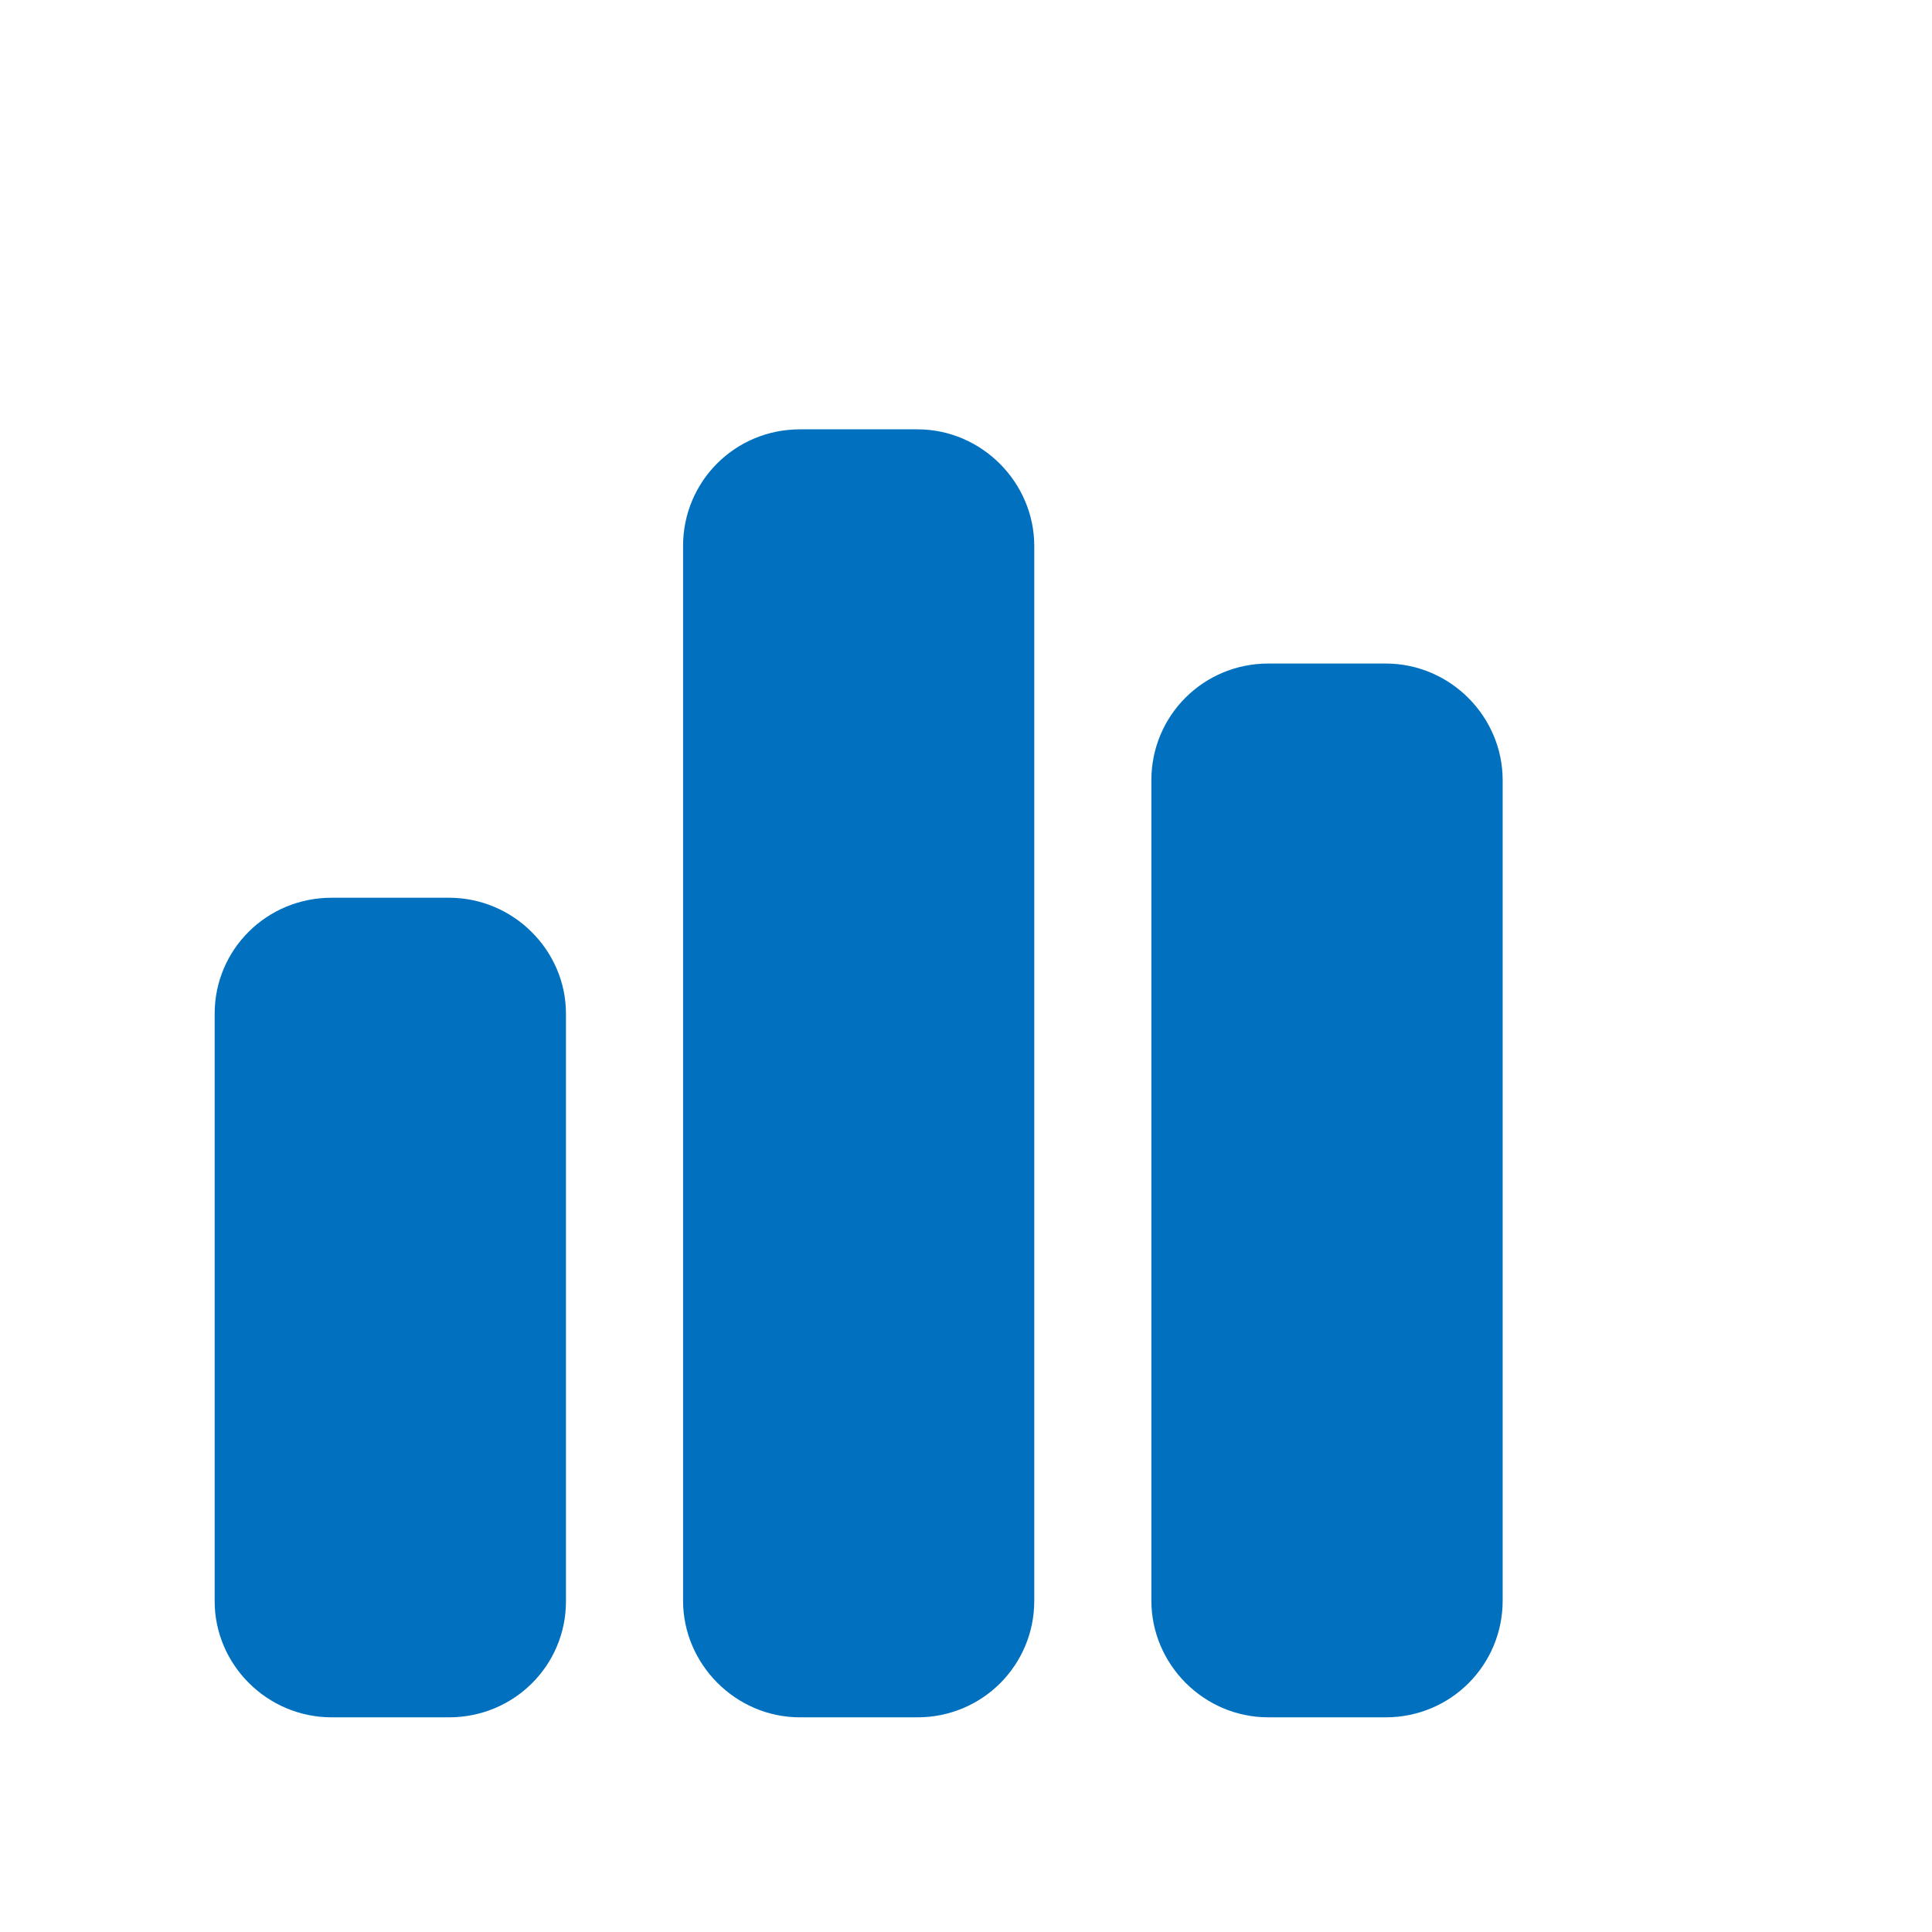
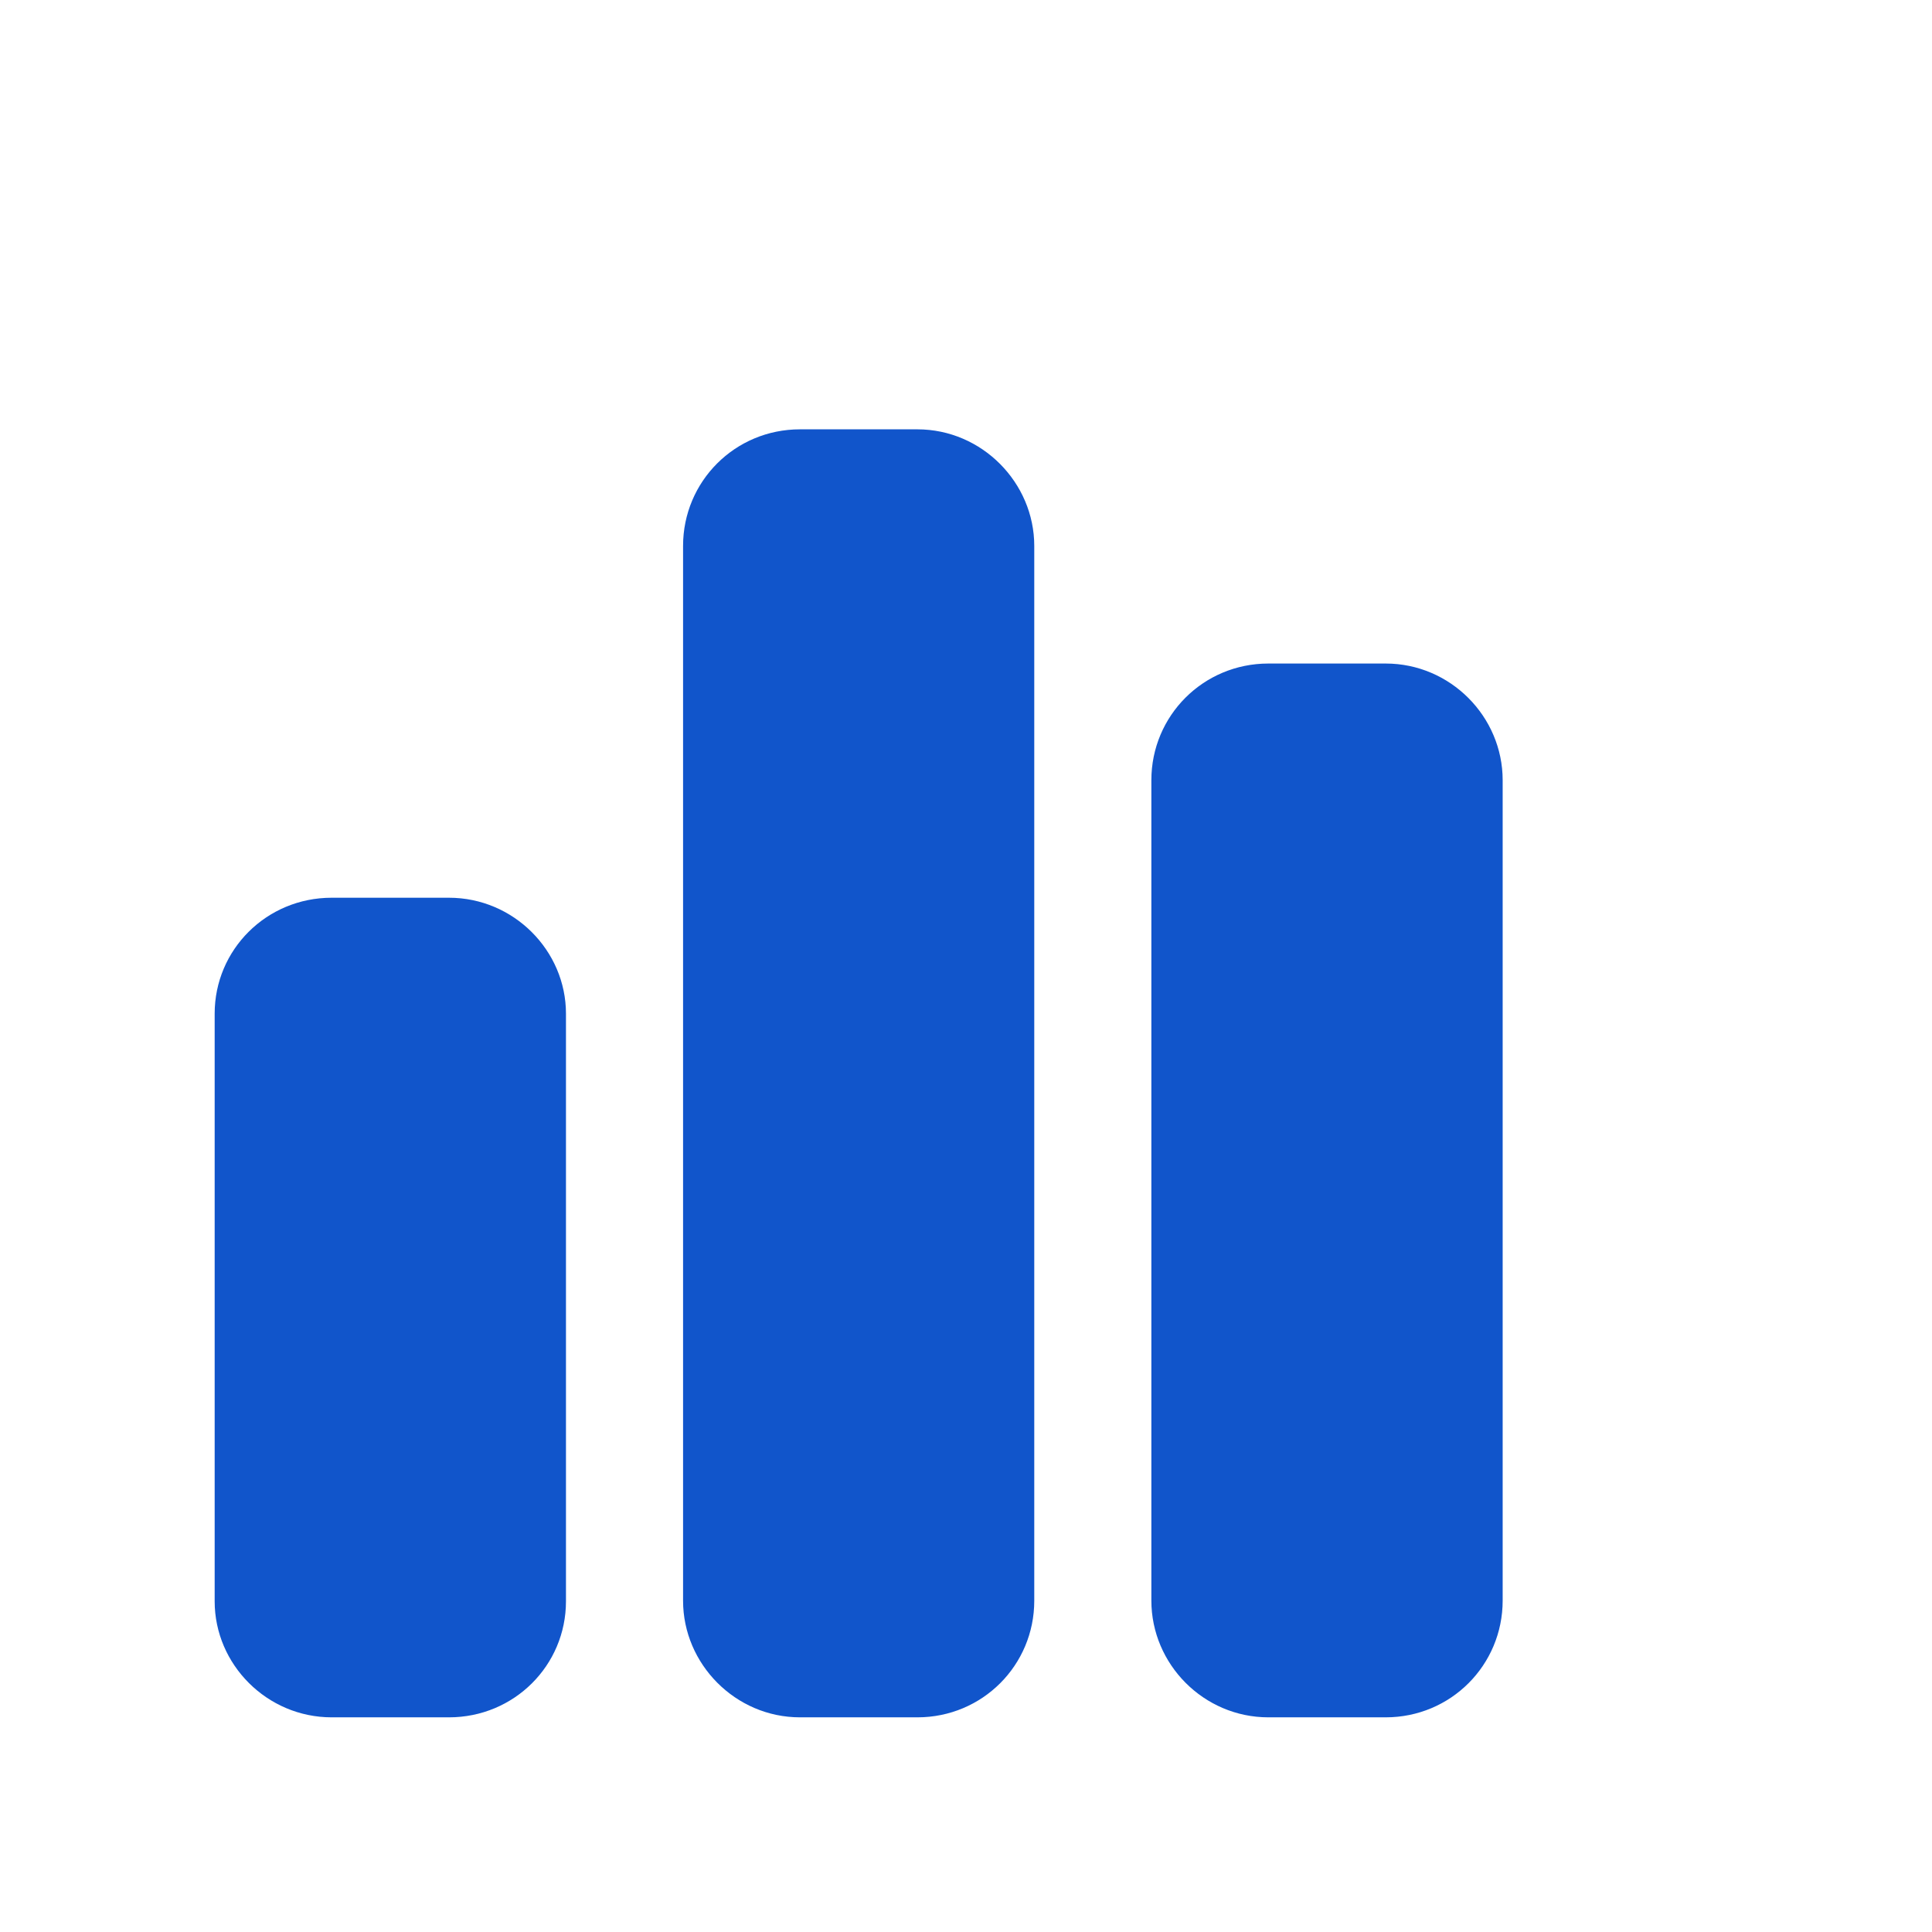
<svg xmlns="http://www.w3.org/2000/svg" height="18" width="18" viewBox="0 0 18 14" role="img">
-   <path fill-rule="evenodd" clip-rule="evenodd" d="M14 12.912C14 13.513 13.517 14 12.91 14L11.817 14C11.215 14 10.727 13.506 10.727 12.912L10.727 5.269C10.727 4.669 11.21 4.182 11.817 4.182L12.91 4.182C13.512 4.182 14 4.676 14 5.269L14 12.912ZM9.636 12.914C9.636 13.514 9.153 14 8.547 14L7.453 14C6.852 14 6.364 13.503 6.364 12.914L6.364 3.086C6.364 2.486 6.847 2 7.453 2L8.547 2C9.148 2 9.636 2.497 9.636 3.086L9.636 12.914ZM5.273 12.919C5.273 13.516 4.79 14 4.183 14L3.09 14C2.488 14 2 13.508 2 12.919L2 7.444C2 6.848 2.483 6.364 3.09 6.364L4.183 6.364C4.785 6.364 5.273 6.856 5.273 7.444L5.273 12.919Z" fill="#0070BF">
+   <path fill-rule="evenodd" clip-rule="evenodd" d="M14 12.912C14 13.513 13.517 14 12.91 14L11.817 14C11.215 14 10.727 13.506 10.727 12.912L10.727 5.269C10.727 4.669 11.21 4.182 11.817 4.182L12.91 4.182C13.512 4.182 14 4.676 14 5.269L14 12.912ZM9.636 12.914C9.636 13.514 9.153 14 8.547 14L7.453 14C6.852 14 6.364 13.503 6.364 12.914L6.364 3.086C6.364 2.486 6.847 2 7.453 2L8.547 2C9.148 2 9.636 2.497 9.636 3.086L9.636 12.914ZM5.273 12.919C5.273 13.516 4.79 14 4.183 14L3.09 14C2.488 14 2 13.508 2 12.919L2 7.444C2 6.848 2.483 6.364 3.09 6.364L4.183 6.364C4.785 6.364 5.273 6.856 5.273 7.444L5.273 12.919Z" fill="#1155cb">
    </path>
</svg>
